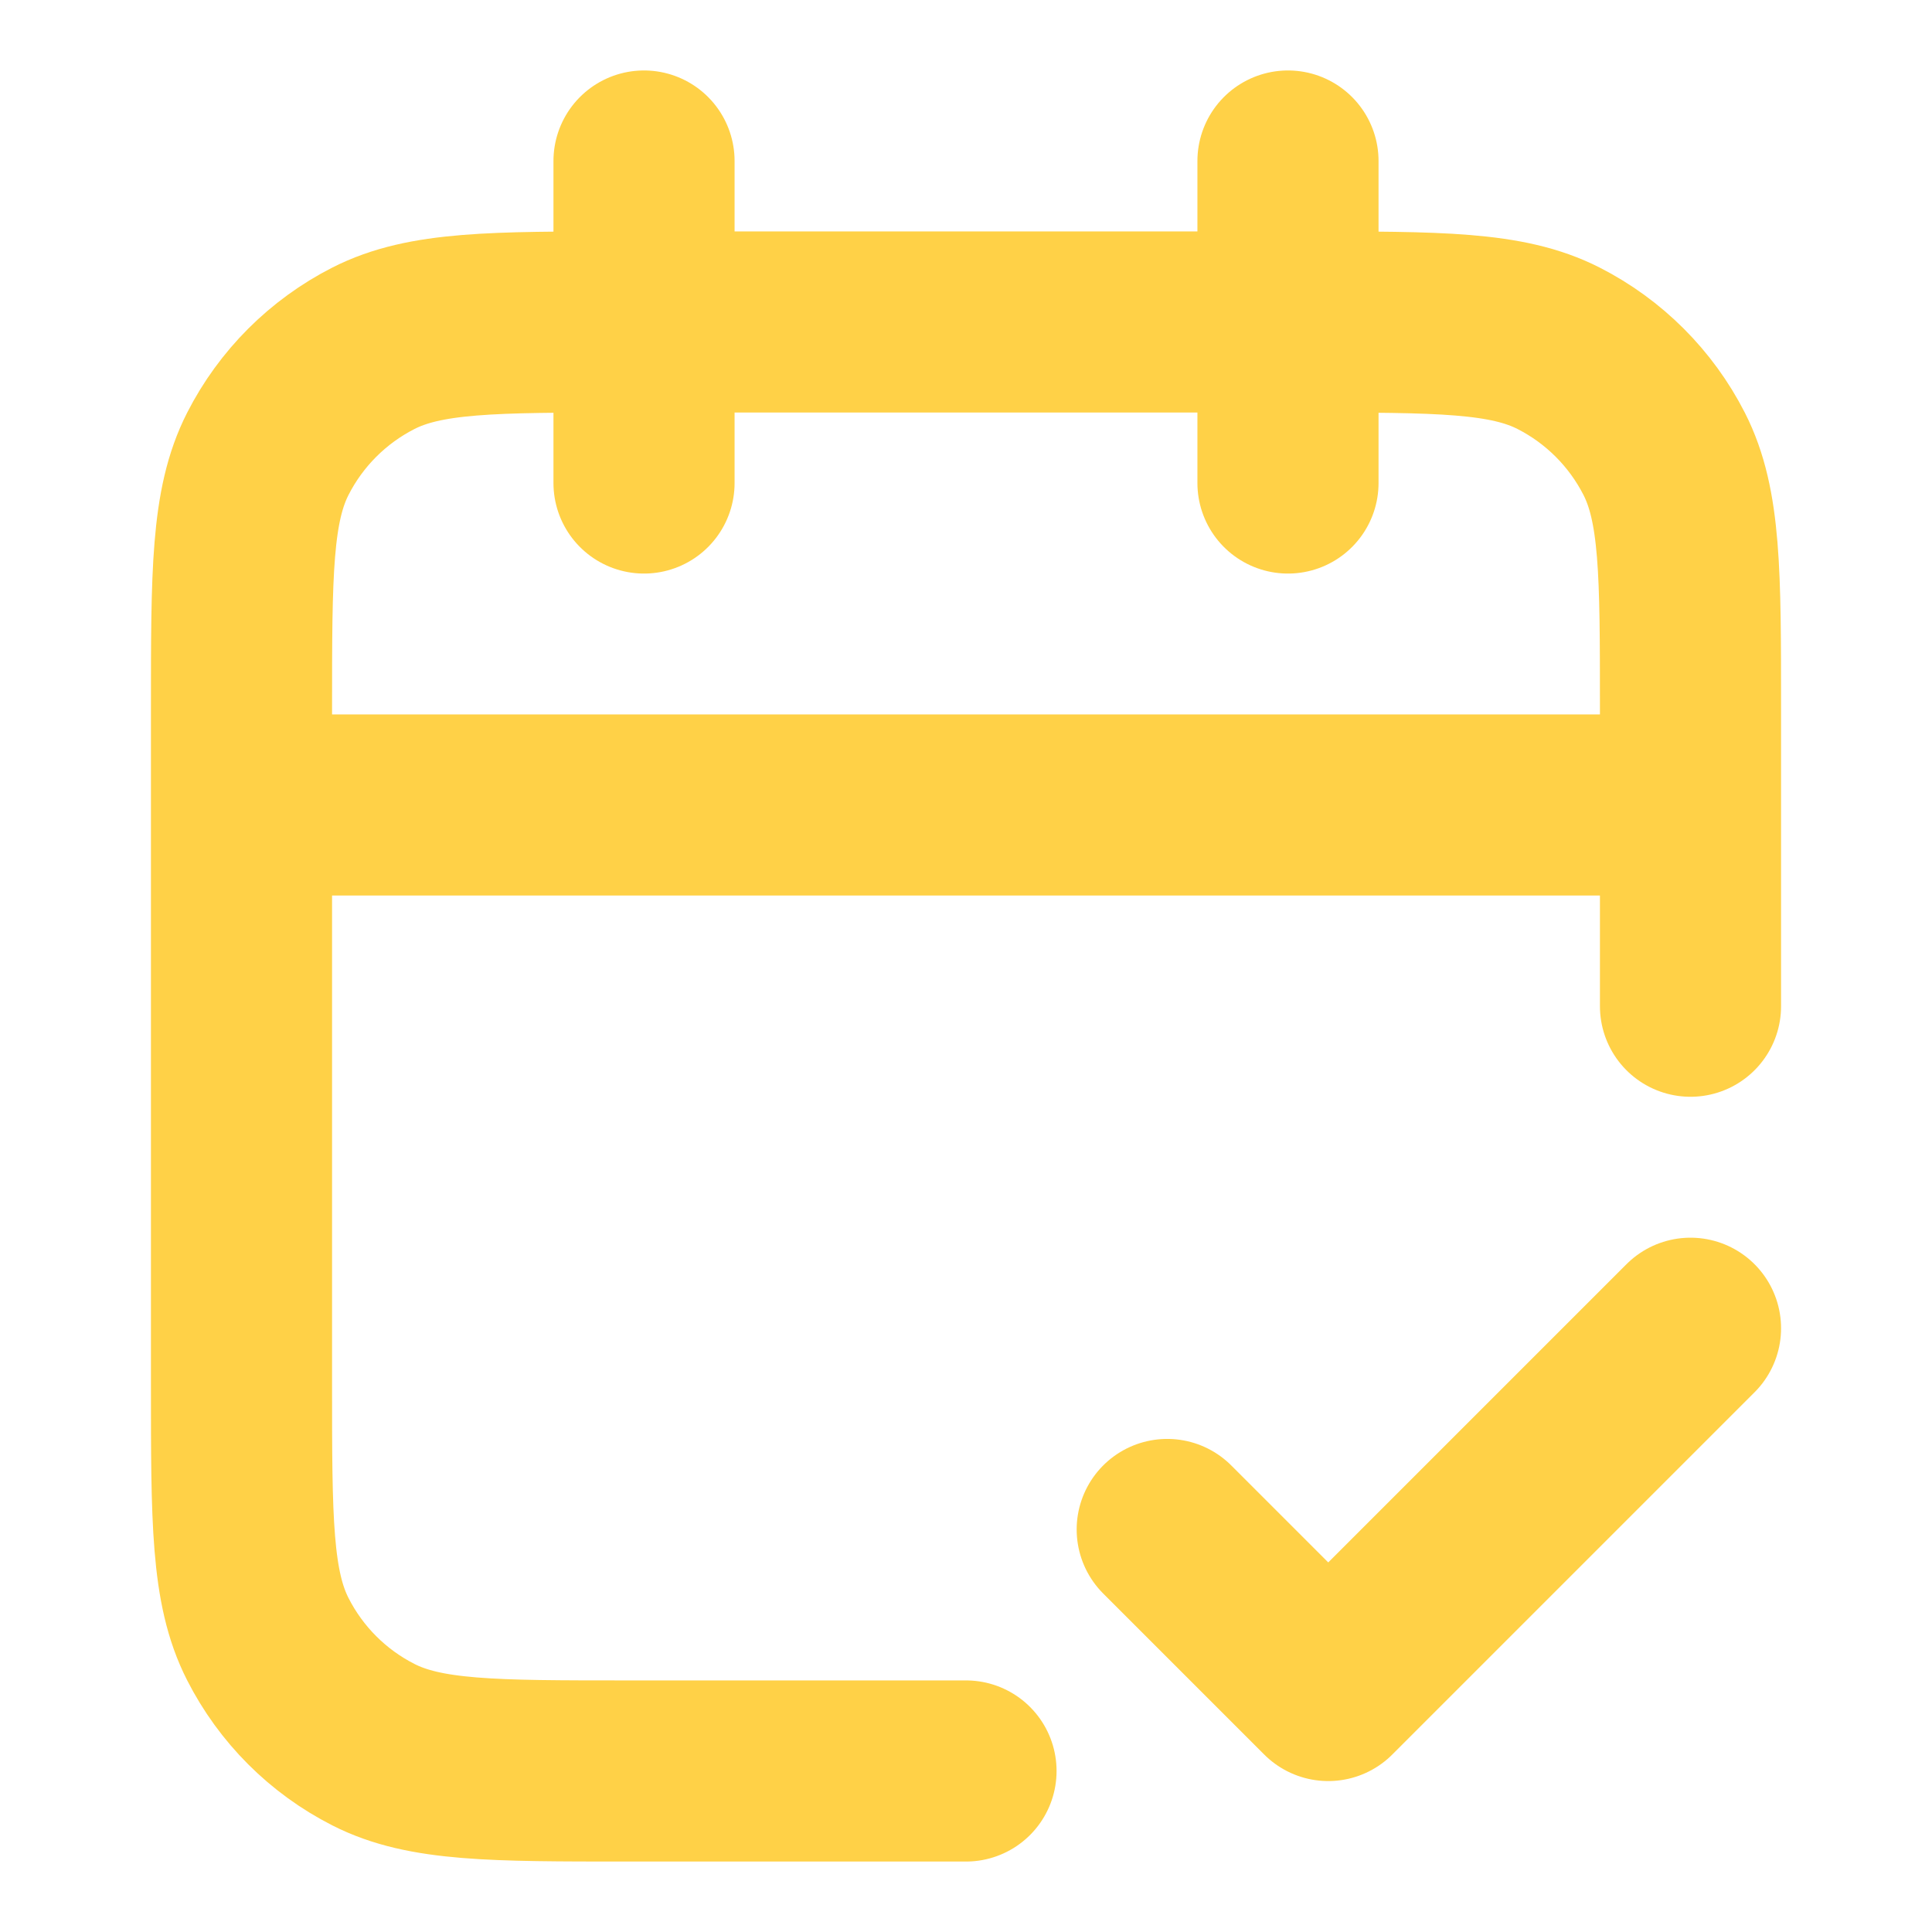
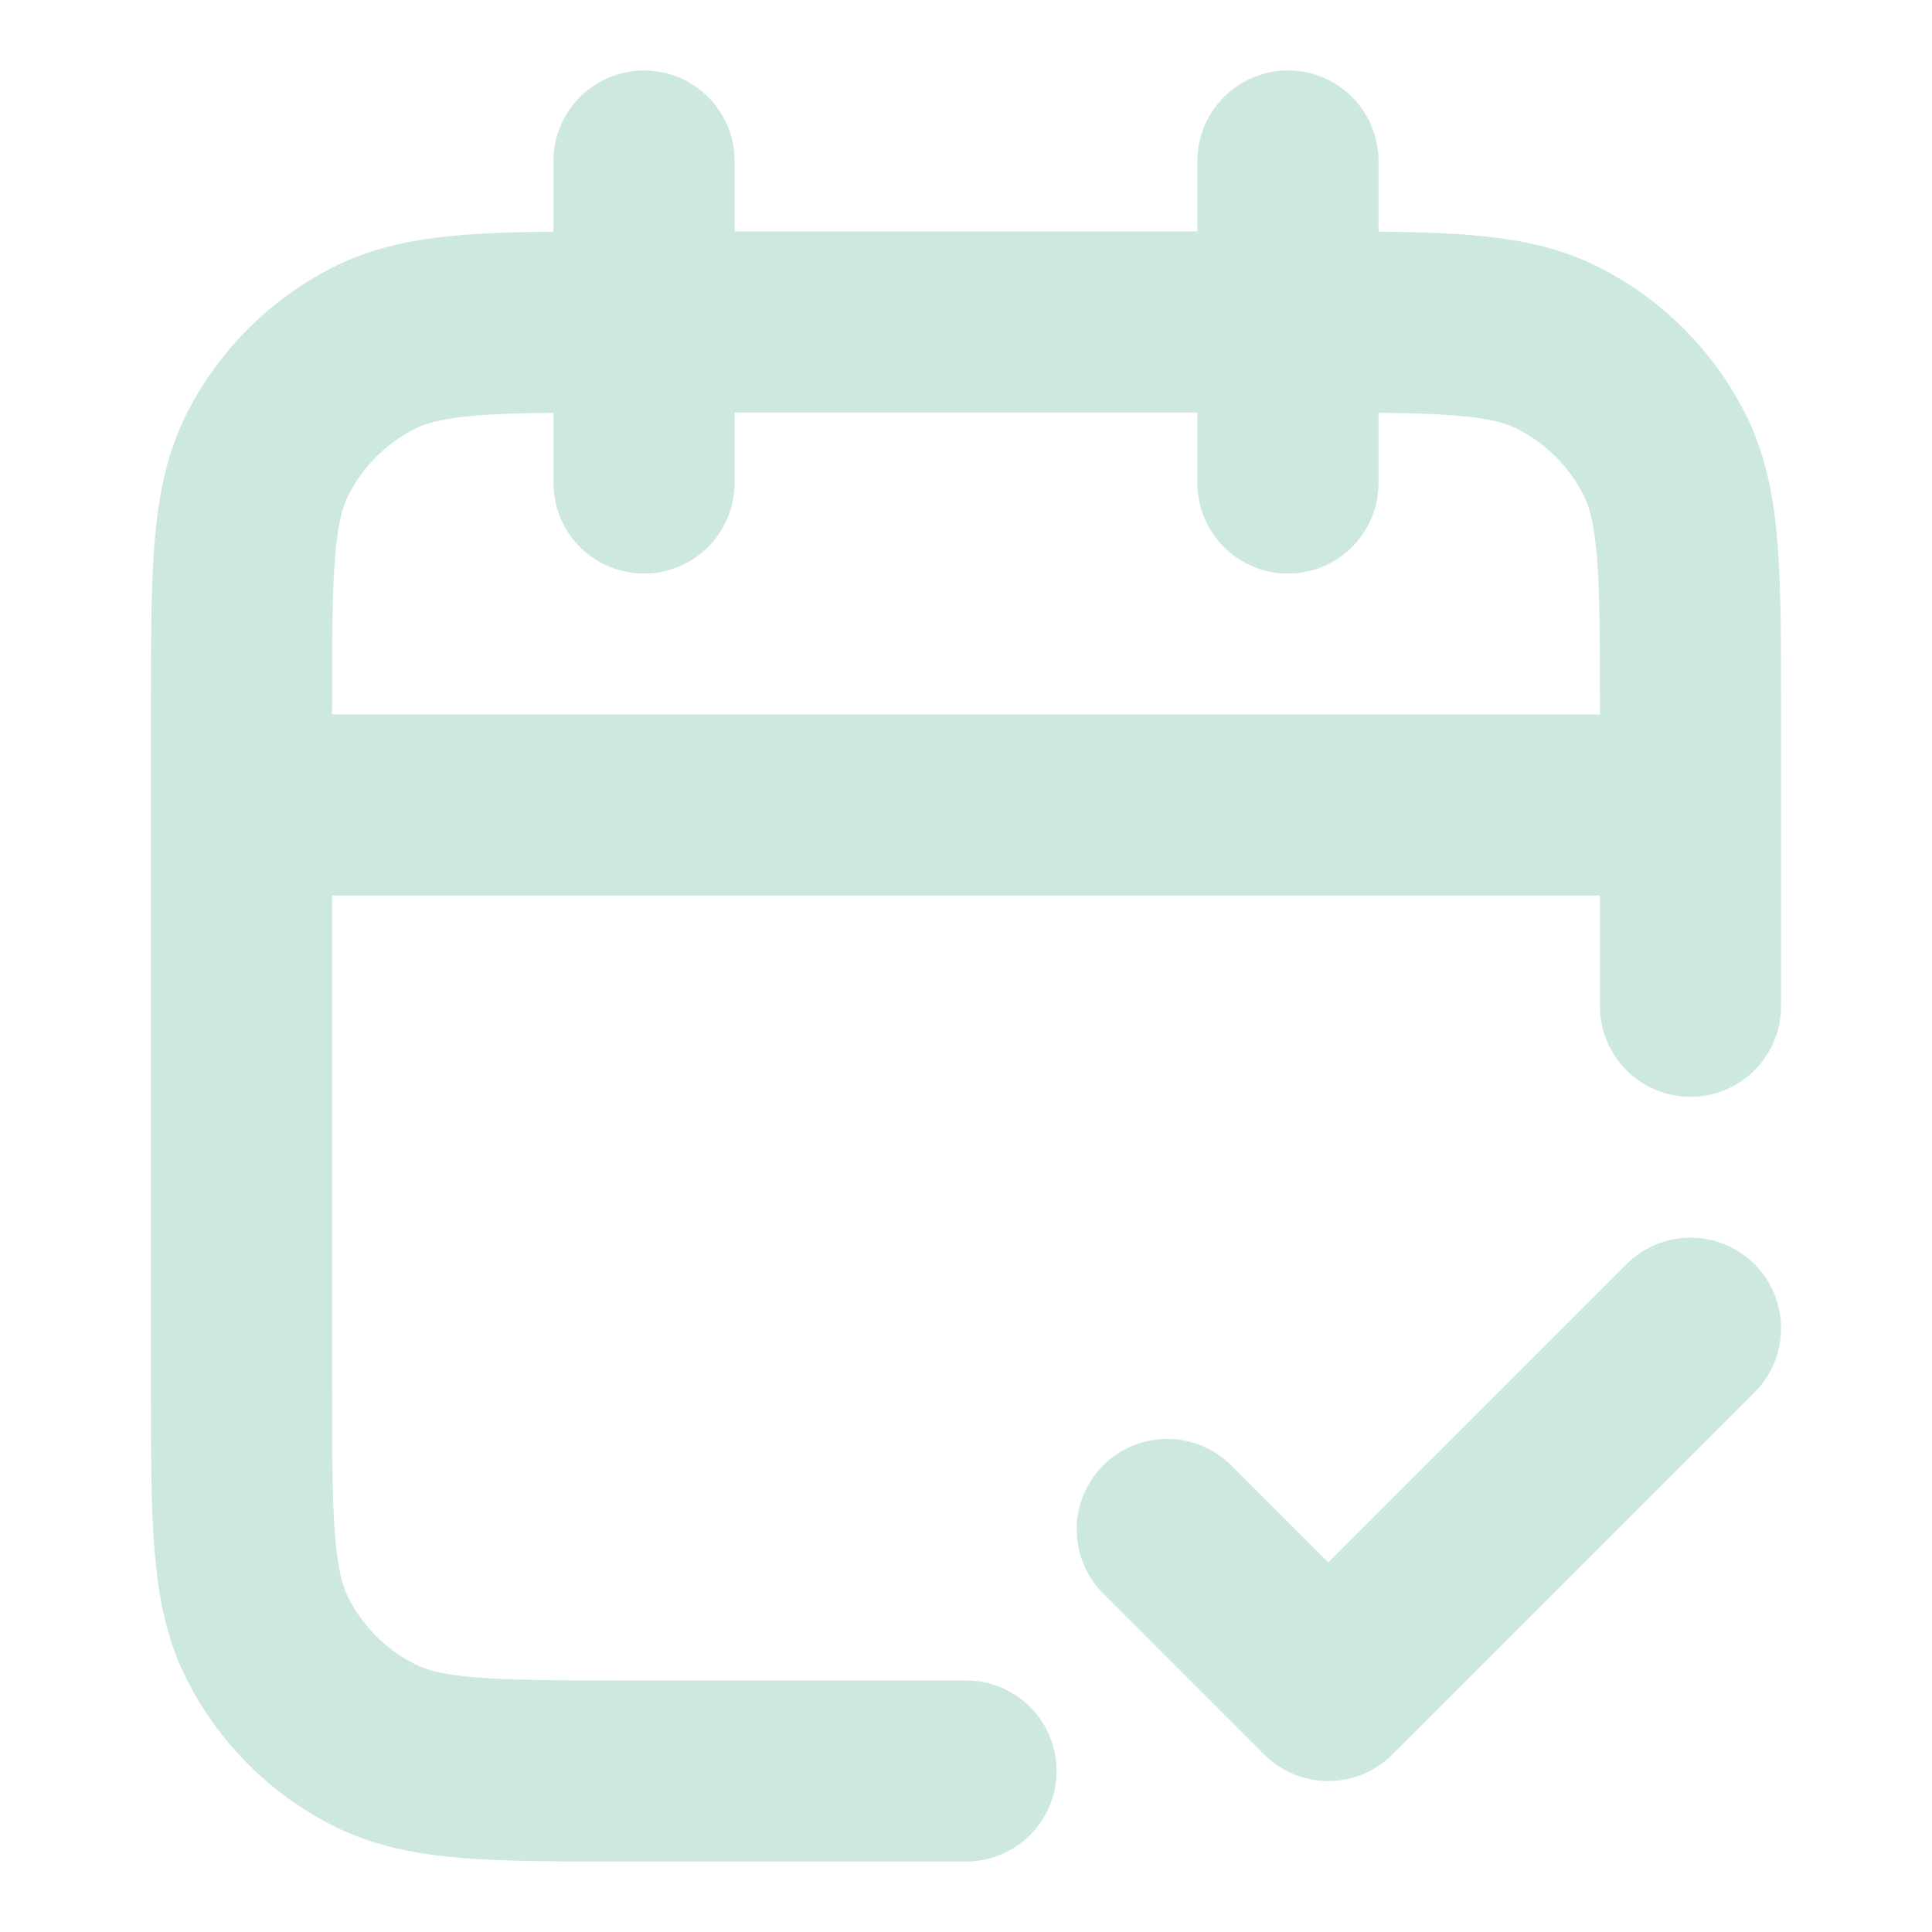
<svg xmlns="http://www.w3.org/2000/svg" width="32" height="32" viewBox="0 0 32 32" fill="none">
-   <path d="M28 13.333H4M28 16.666V11.733C28 9.493 28 8.373 27.564 7.517C27.18 6.765 26.569 6.153 25.816 5.769C24.96 5.333 23.84 5.333 21.6 5.333H10.4C8.16 5.333 7.04 5.333 6.184 5.769C5.431 6.153 4.819 6.765 4.436 7.517C4 8.373 4 9.493 4 11.733V22.933C4 25.173 4 26.294 4.436 27.149C4.819 27.902 5.431 28.514 6.184 28.897C7.04 29.333 8.16 29.333 10.4 29.333H16M21.333 2.667V8M10.667 2.667V8M19.333 25.333L22 28L28 22" stroke="#FFD147" stroke-width="3" stroke-linecap="round" stroke-linejoin="round" />
+   <path d="M28 13.333H4M28 16.666V11.733C28 9.493 28 8.373 27.564 7.517C27.18 6.765 26.569 6.153 25.816 5.769C24.96 5.333 23.84 5.333 21.6 5.333H10.4C8.16 5.333 7.04 5.333 6.184 5.769C5.431 6.153 4.819 6.765 4.436 7.517C4 8.373 4 9.493 4 11.733V22.933C4 25.173 4 26.294 4.436 27.149C4.819 27.902 5.431 28.514 6.184 28.897C7.04 29.333 8.16 29.333 10.4 29.333H16M21.333 2.667V8M10.667 2.667V8M19.333 25.333L22 28L28 22" stroke="#CDE9DF" stroke-width="3" stroke-linecap="round" stroke-linejoin="round" />
</svg>
